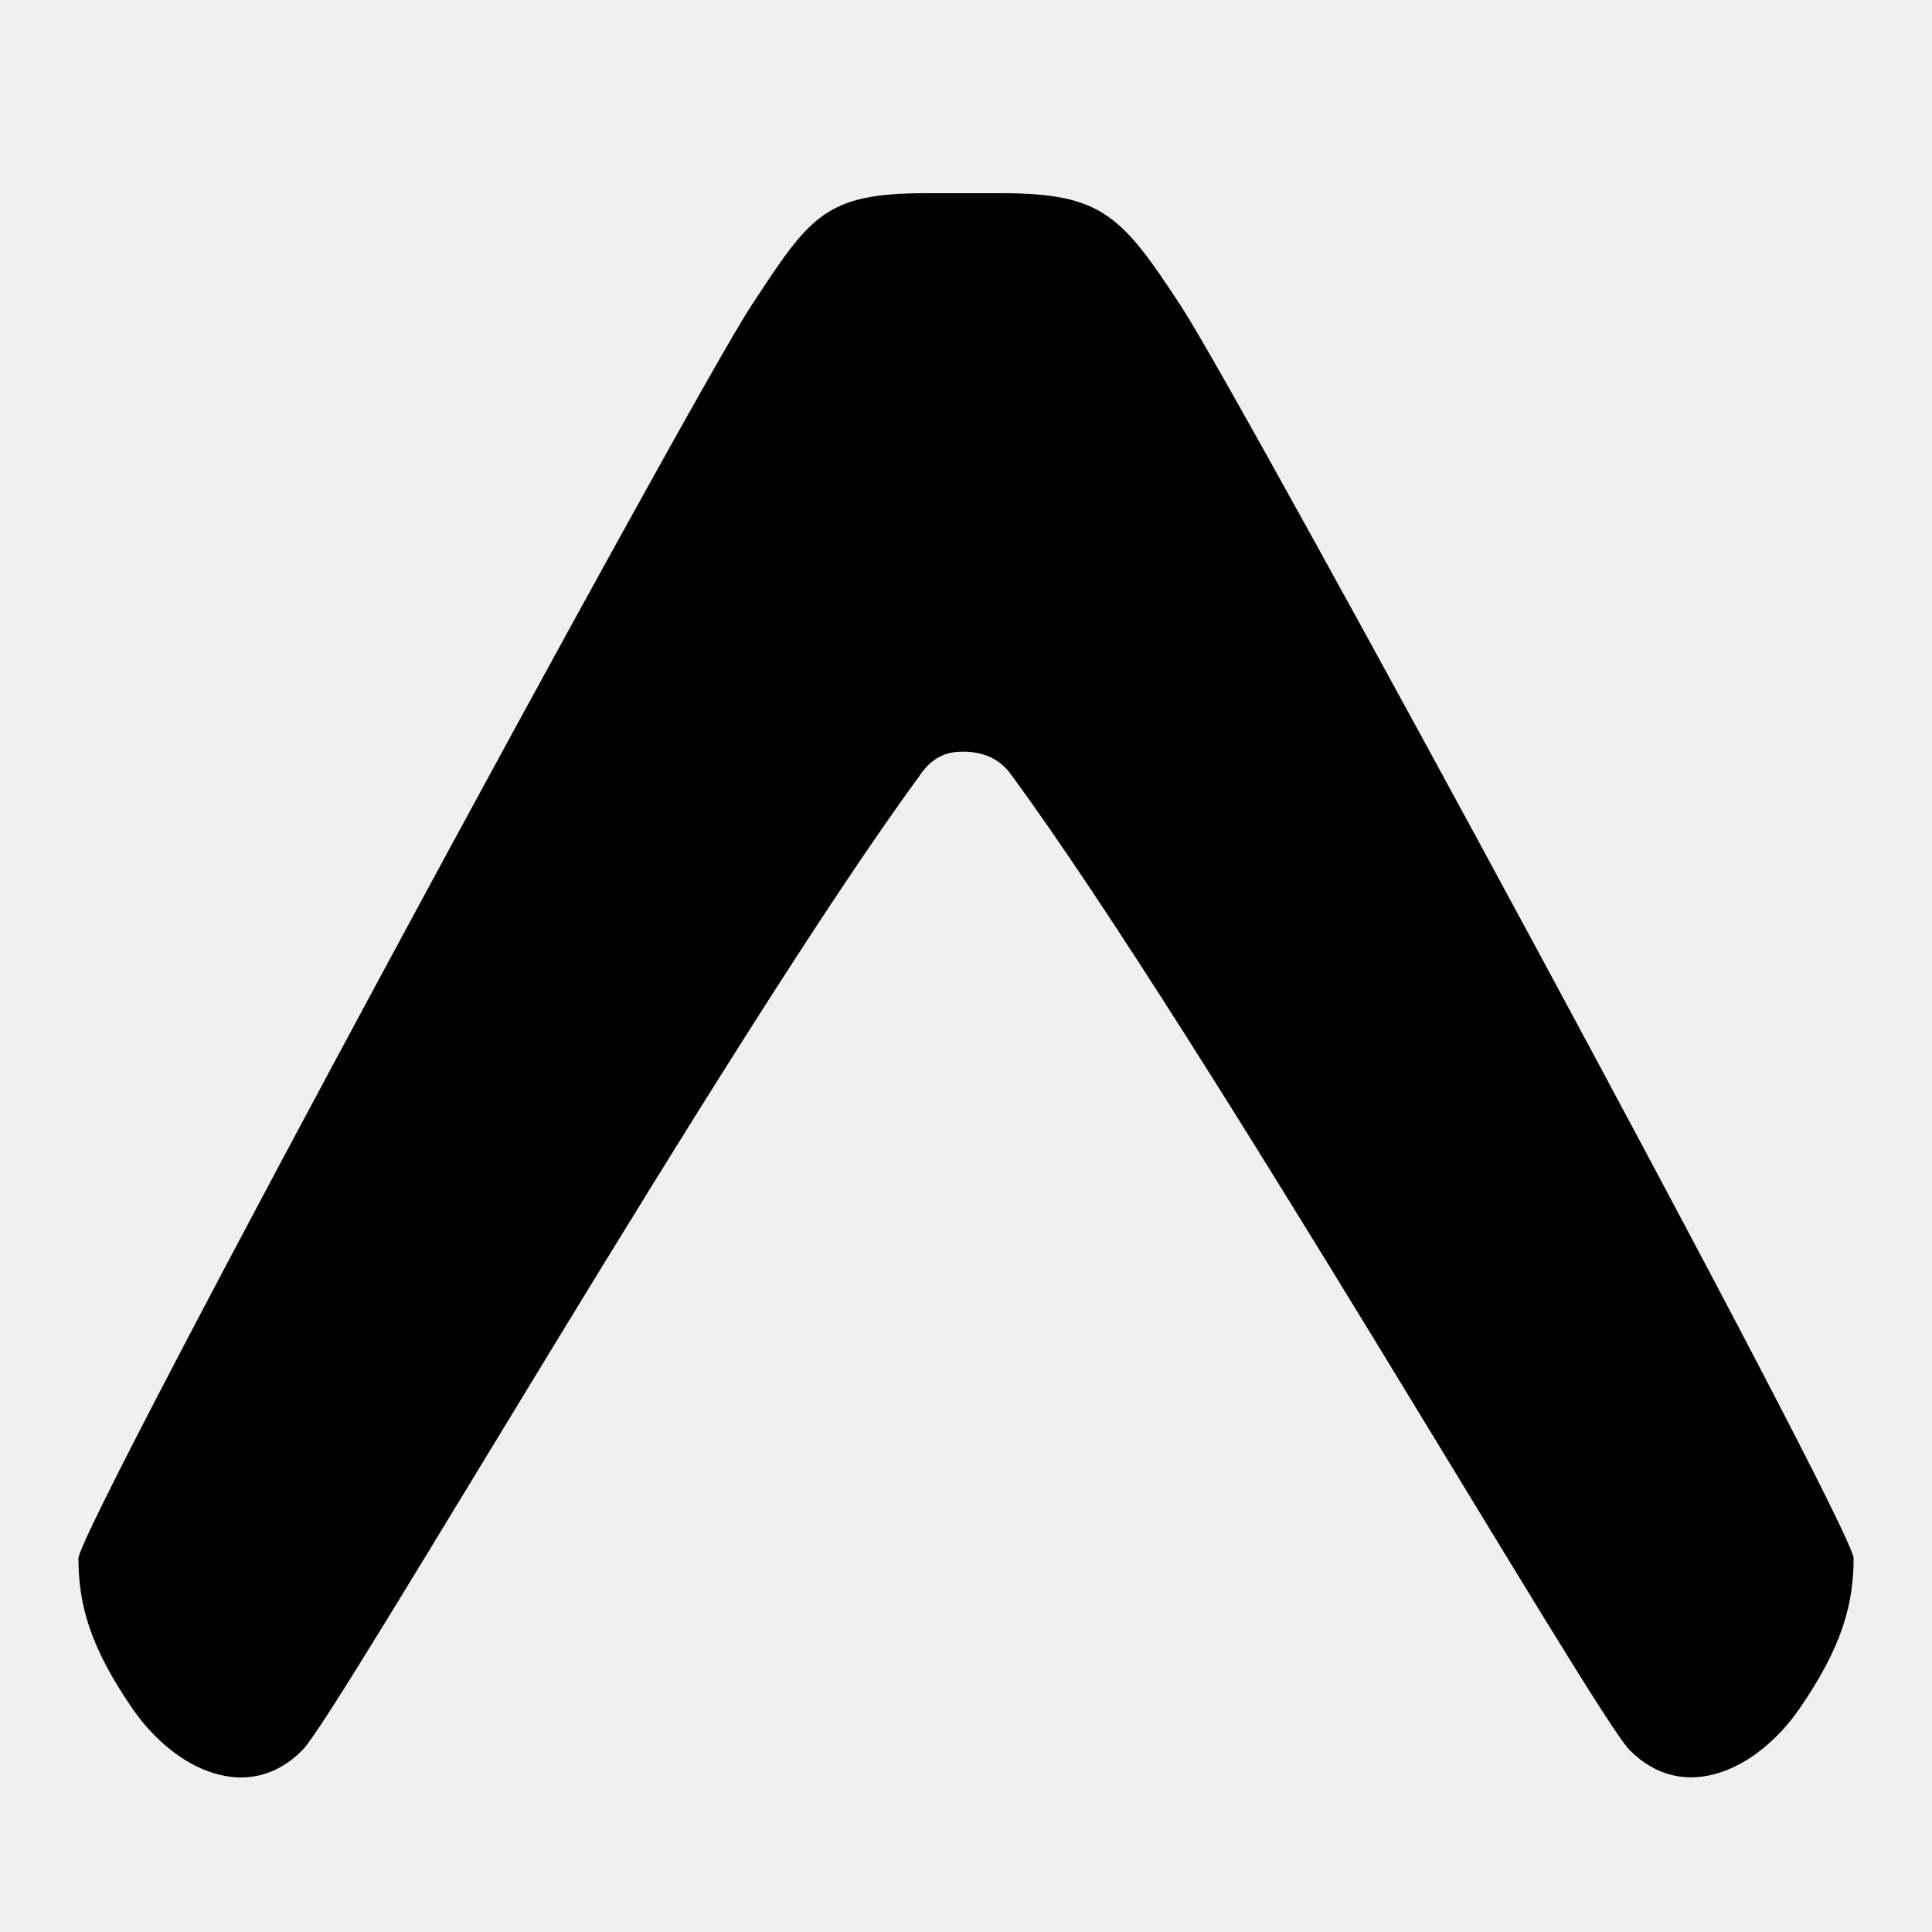
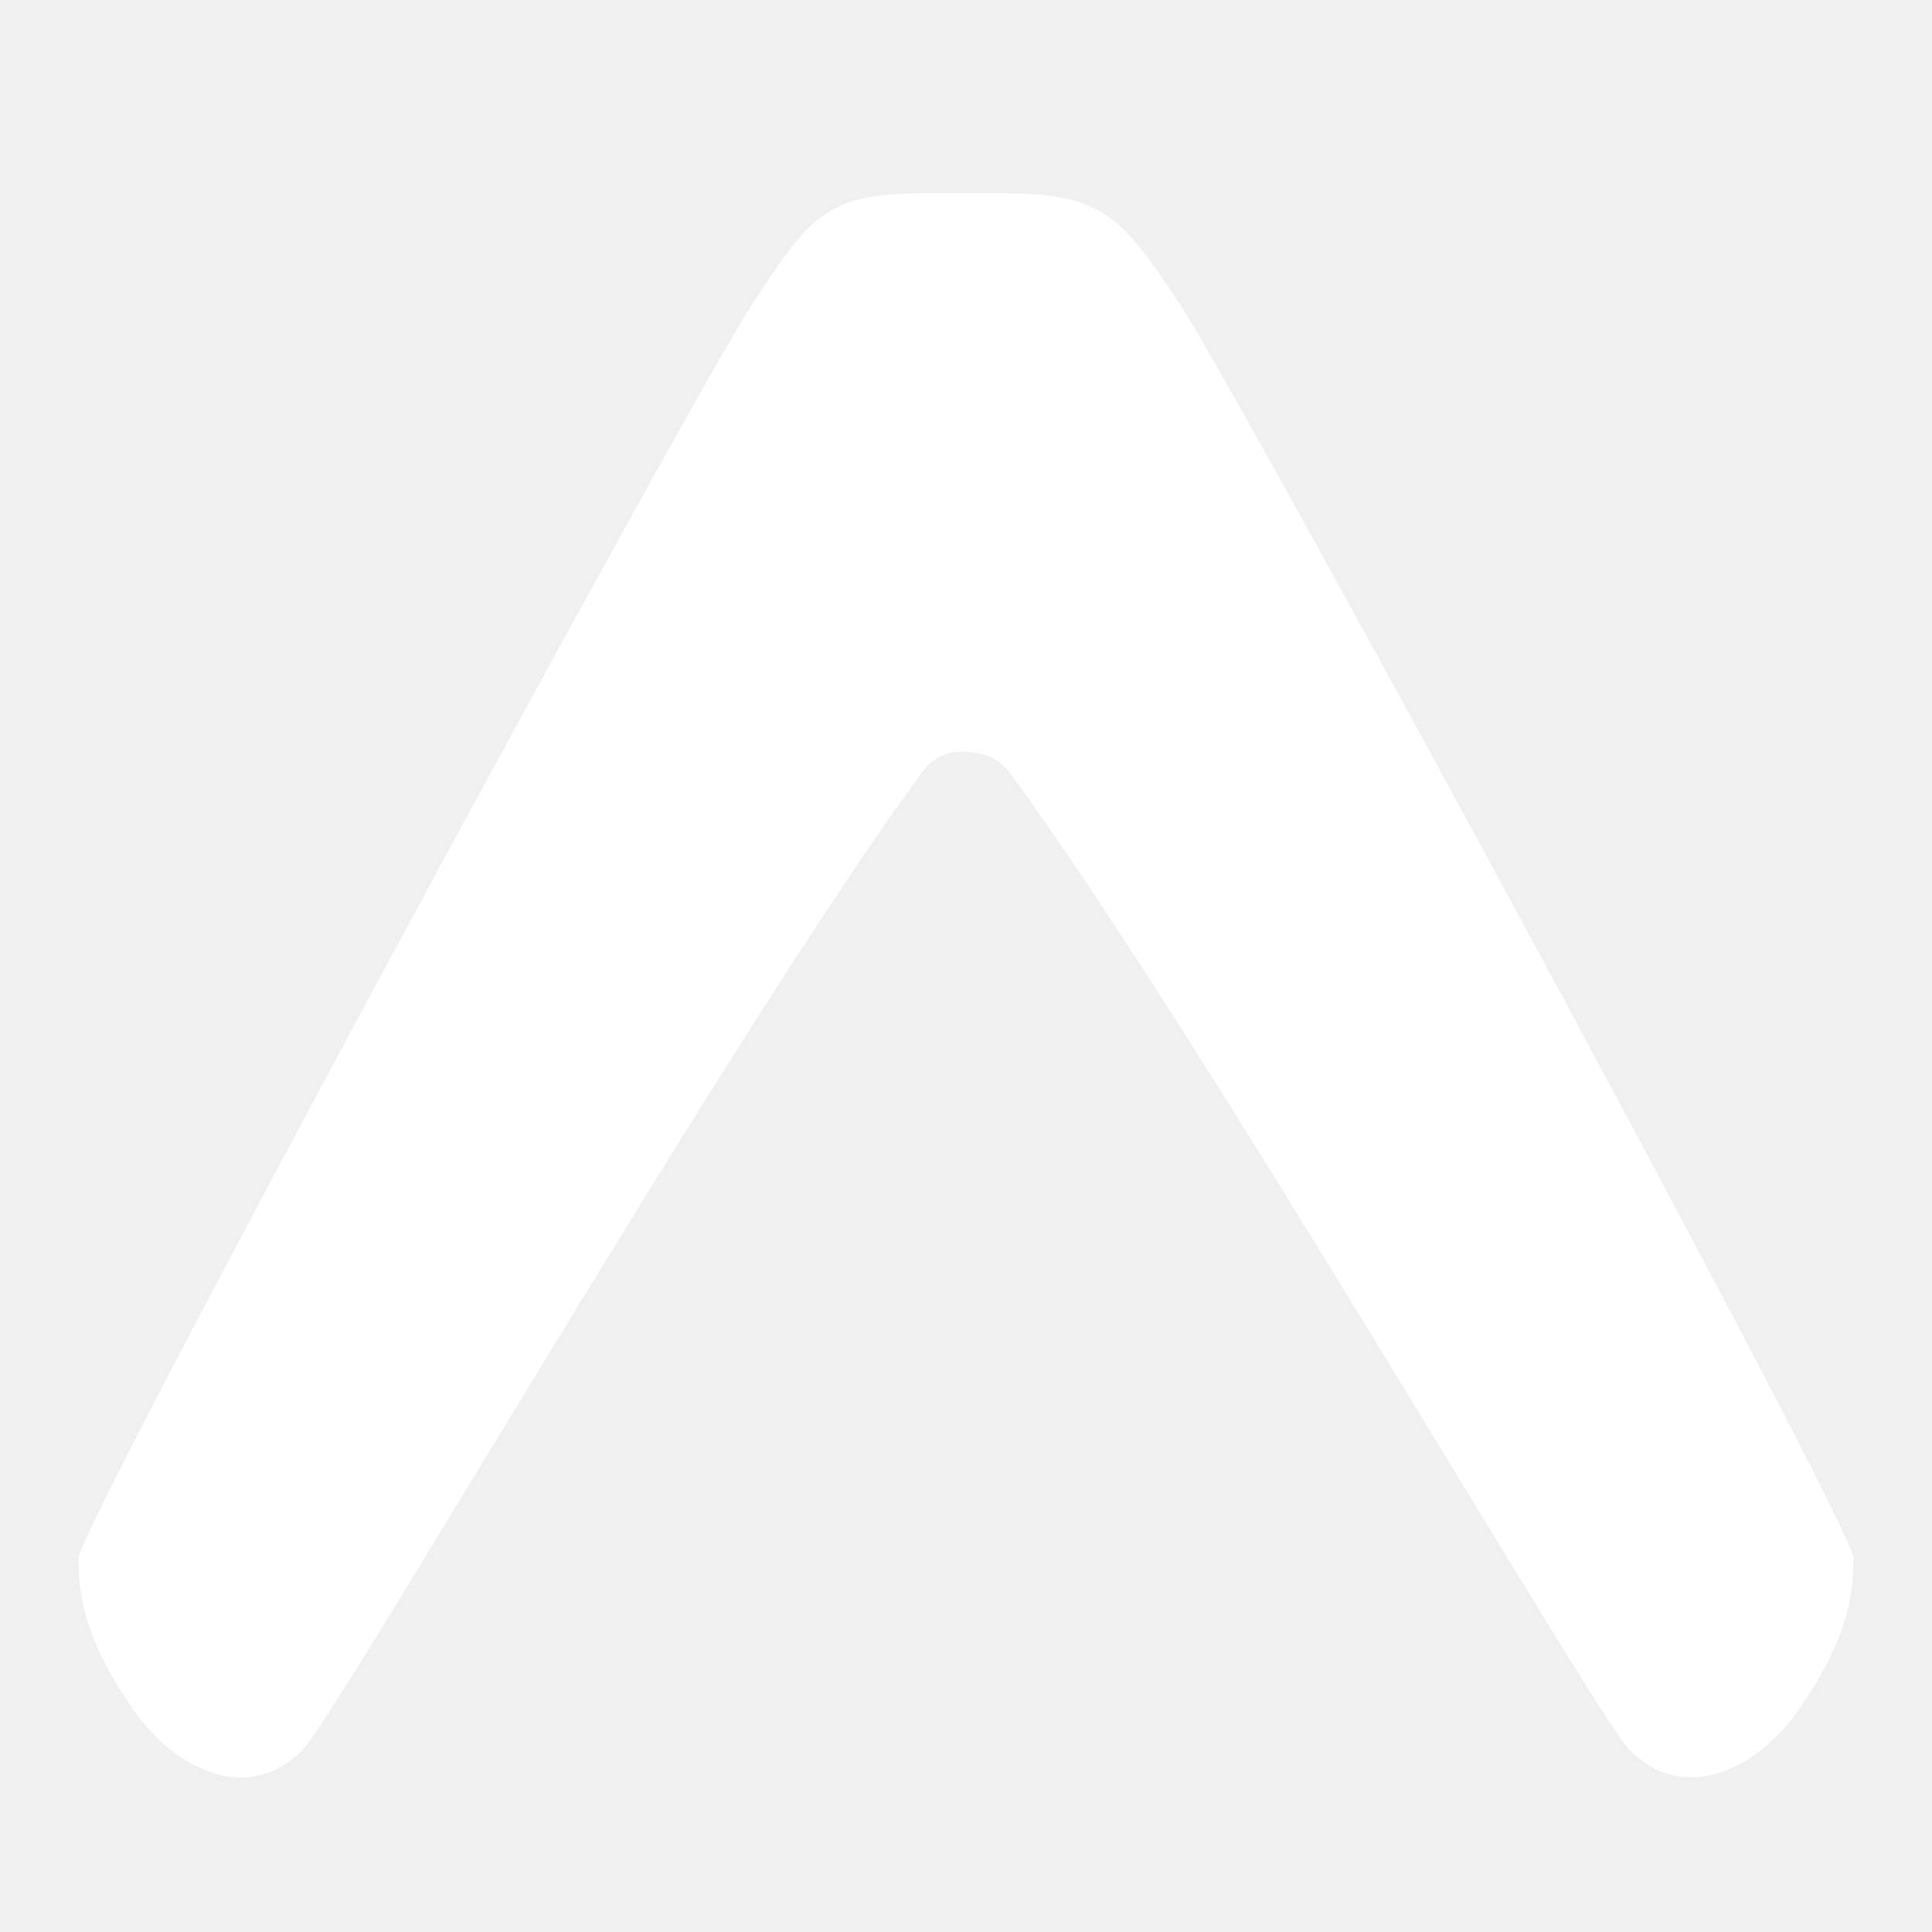
- <svg xmlns="http://www.w3.org/2000/svg" viewBox="0 0 50 50" width="50px" height="50px">
+ <svg xmlns="http://www.w3.org/2000/svg" fill="#FFFFFF" viewBox="0 0 50 50" width="50px" height="50px">
  <path d="M23.799,20.071c0.375-0.547,0.787-0.618,1.122-0.618c0.333,0,0.889,0.071,1.264,0.618 c4.895,6.668,15.047,24.257,15.985,25.215c1.39,1.419,3.298,0.535,4.406-1.074c1.093-1.585,1.395-2.697,1.395-3.883 c0-0.808-15.81-29.975-17.404-32.403C29.036,5.589,28.537,5,25.918,5h-1.96c-2.614,0-2.992,0.589-4.522,2.923 c-1.597,2.433-17.406,31.6-17.406,32.408c0,1.188,0.302,2.298,1.395,3.883c1.107,1.609,3.016,2.495,4.406,1.074 c0.939-0.958,11.076-18.547,15.969-25.213L23.799,20.071z" />
</svg>
